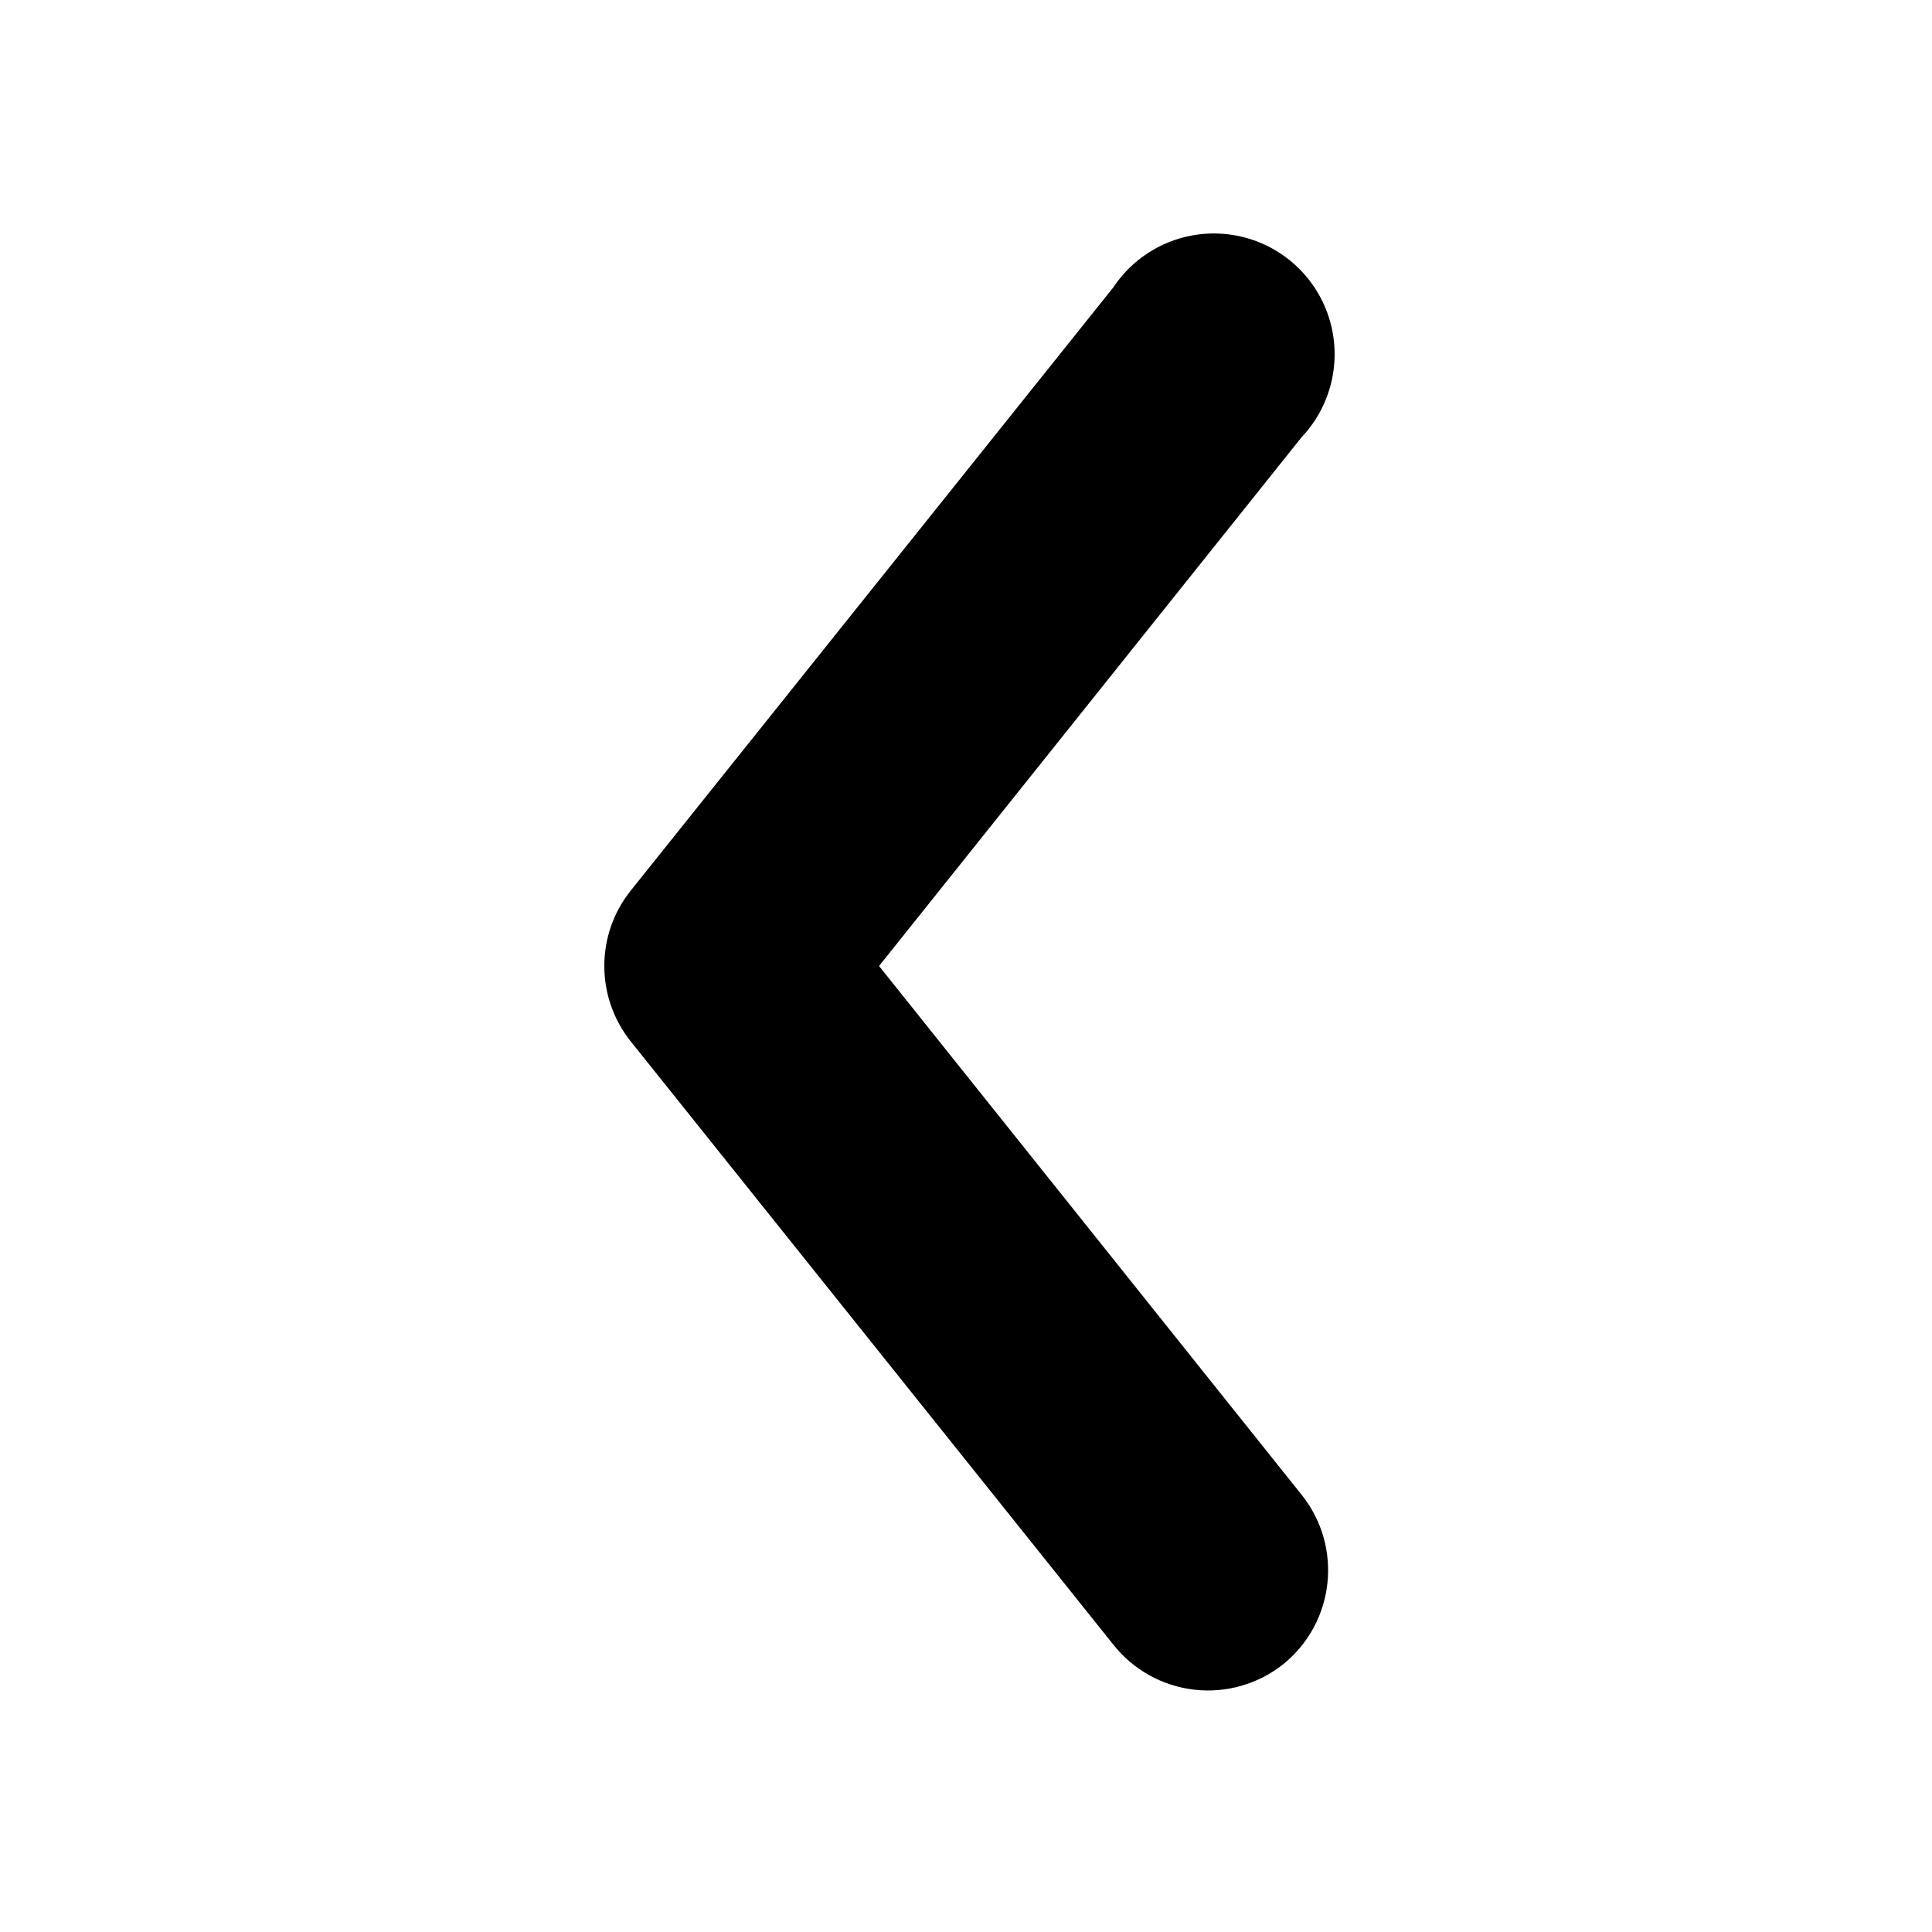
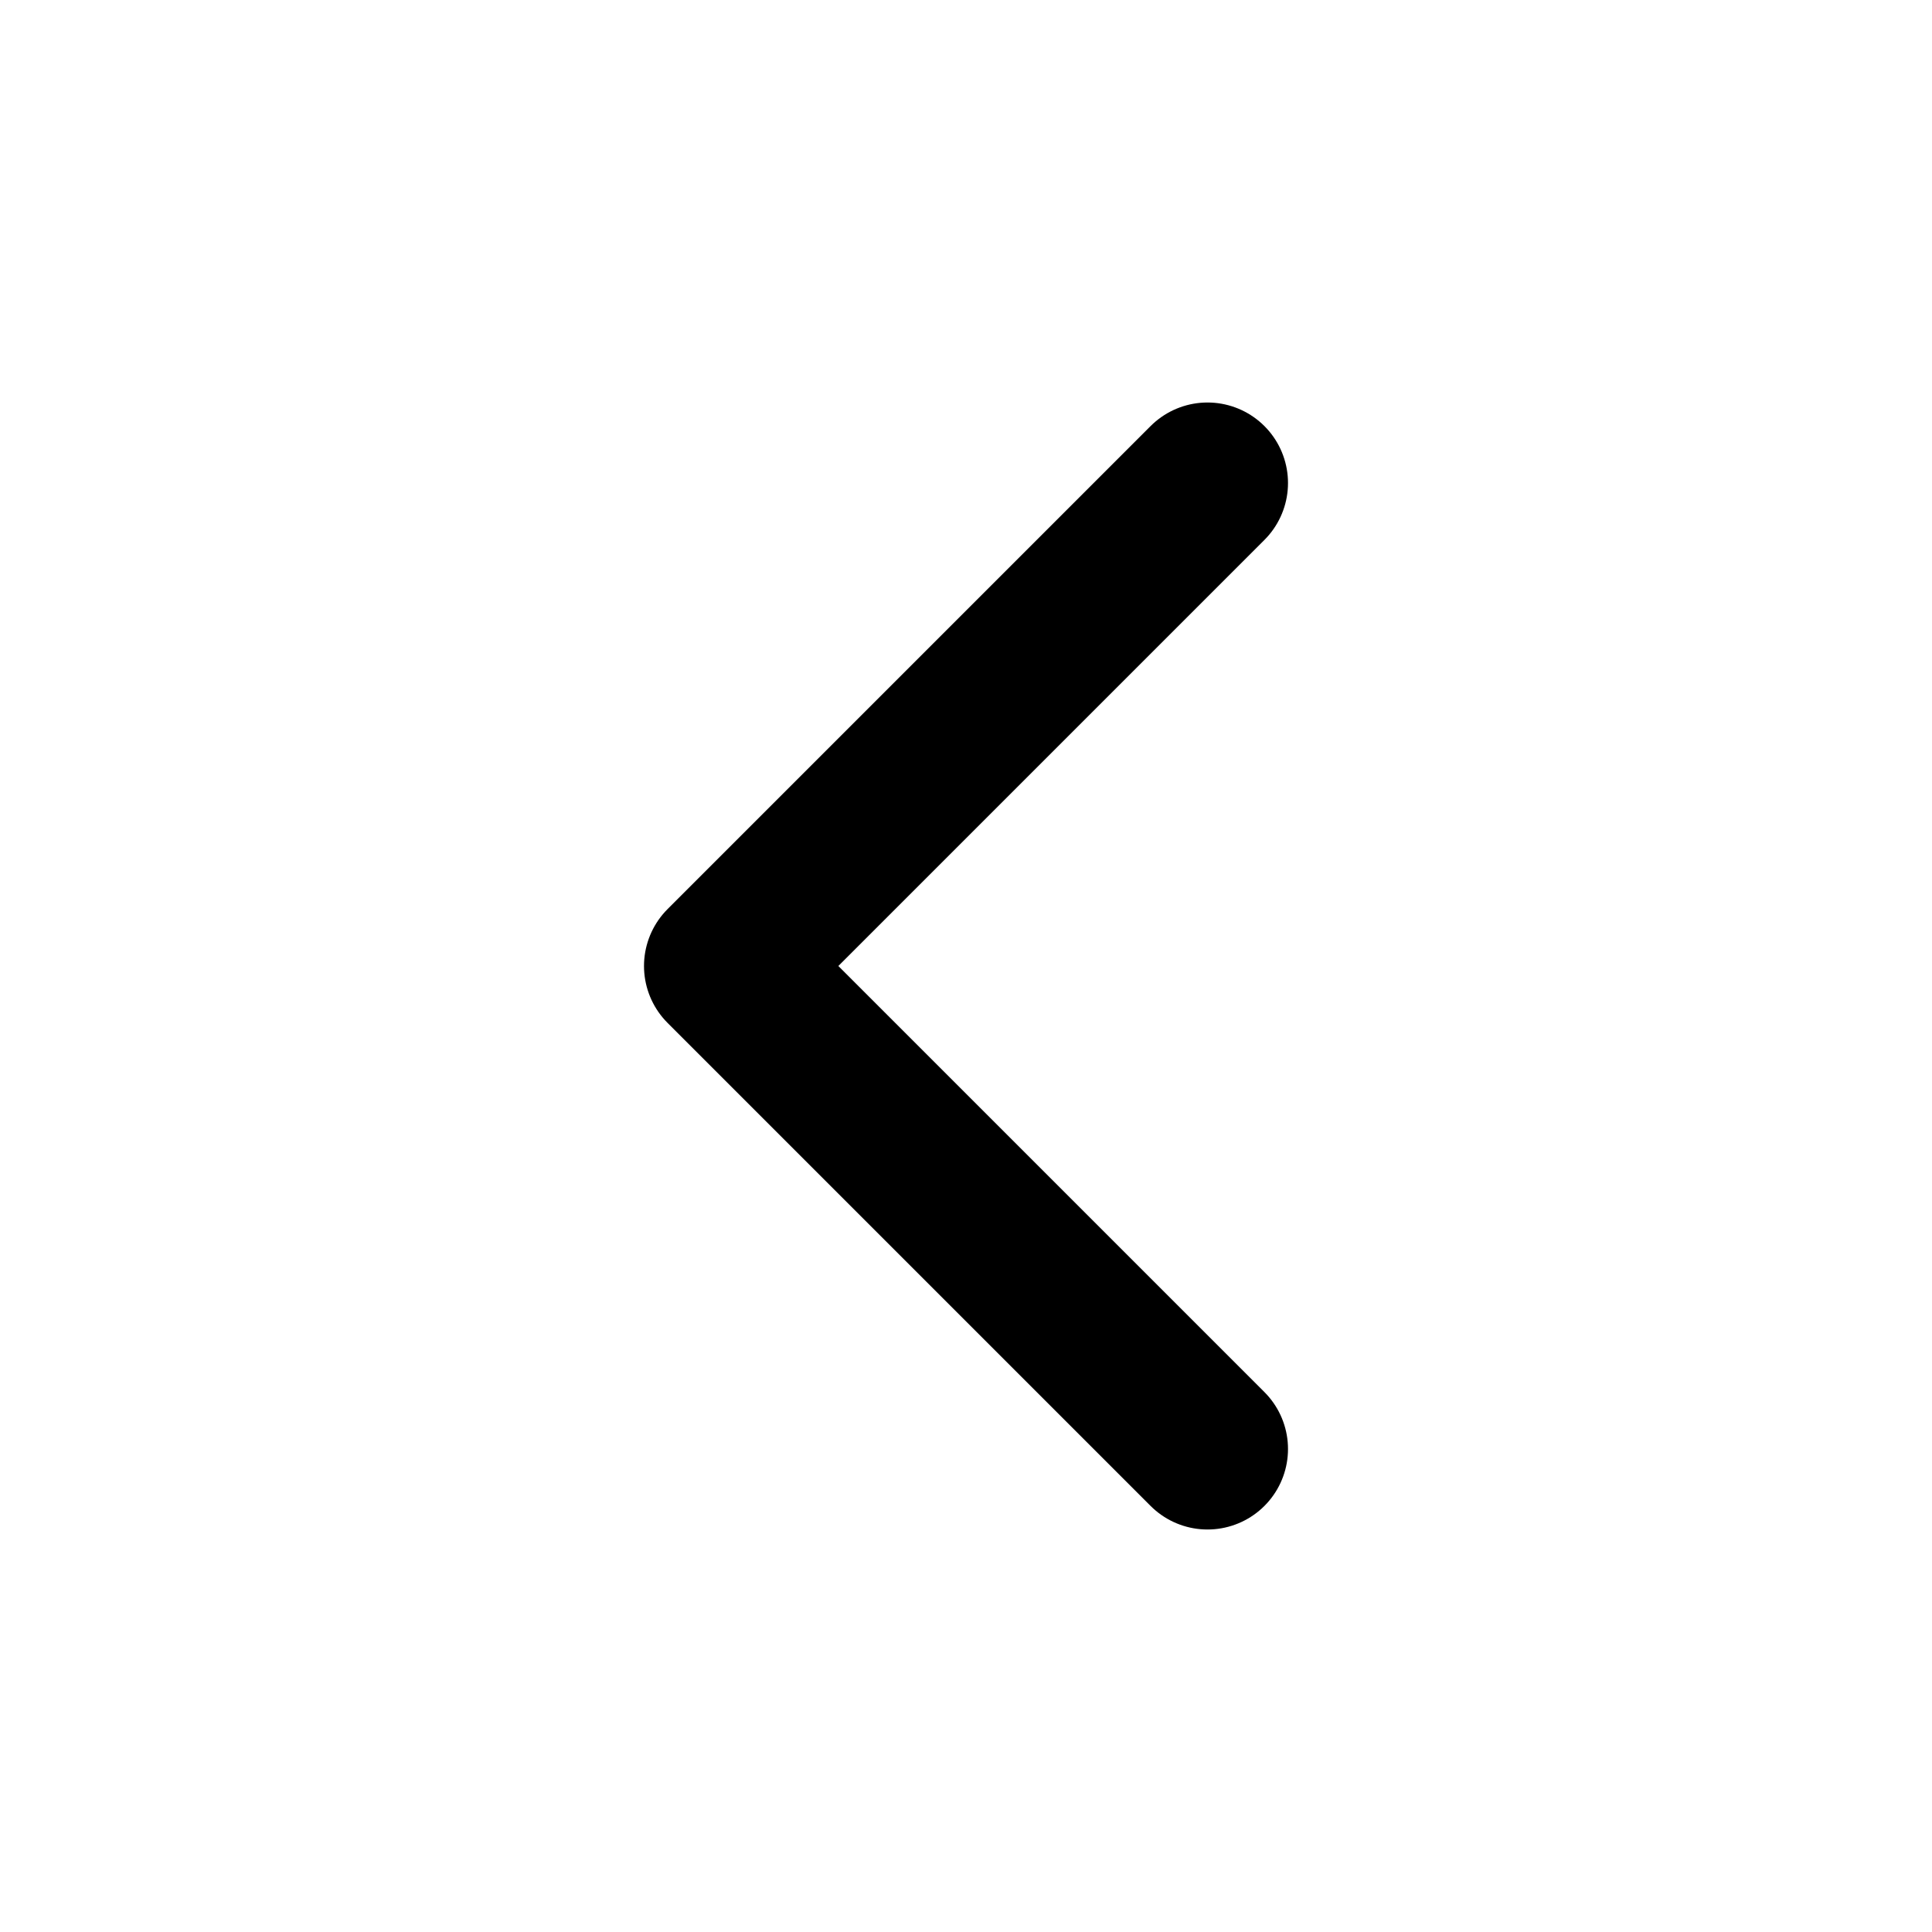
- <svg xmlns="http://www.w3.org/2000/svg" viewBox="0 0 16 16">
-   <g id="ebac87ac-8785-4c09-9693-2b41f283f01b" data-name="icons">
-     <path d="M9.22,13.62a1,1,0,0,0,1.41.16,1,1,0,0,0,.15-1.4L7.28,8l3.5-4.38A1,1,0,1,0,9.22,2.38l-4,5a1,1,0,0,0,0,1.24Z" />
-   </g>
+ <svg xmlns="http://www.w3.org/2000/svg" width="24" height="24" viewBox="0 0 24 24" fill="none" stroke="currentColor" stroke-width="2" stroke-linecap="round" stroke-linejoin="round" class="feather feather-chevron-left">
+   <polyline points="15 18 9 12 15 6" />
</svg>
